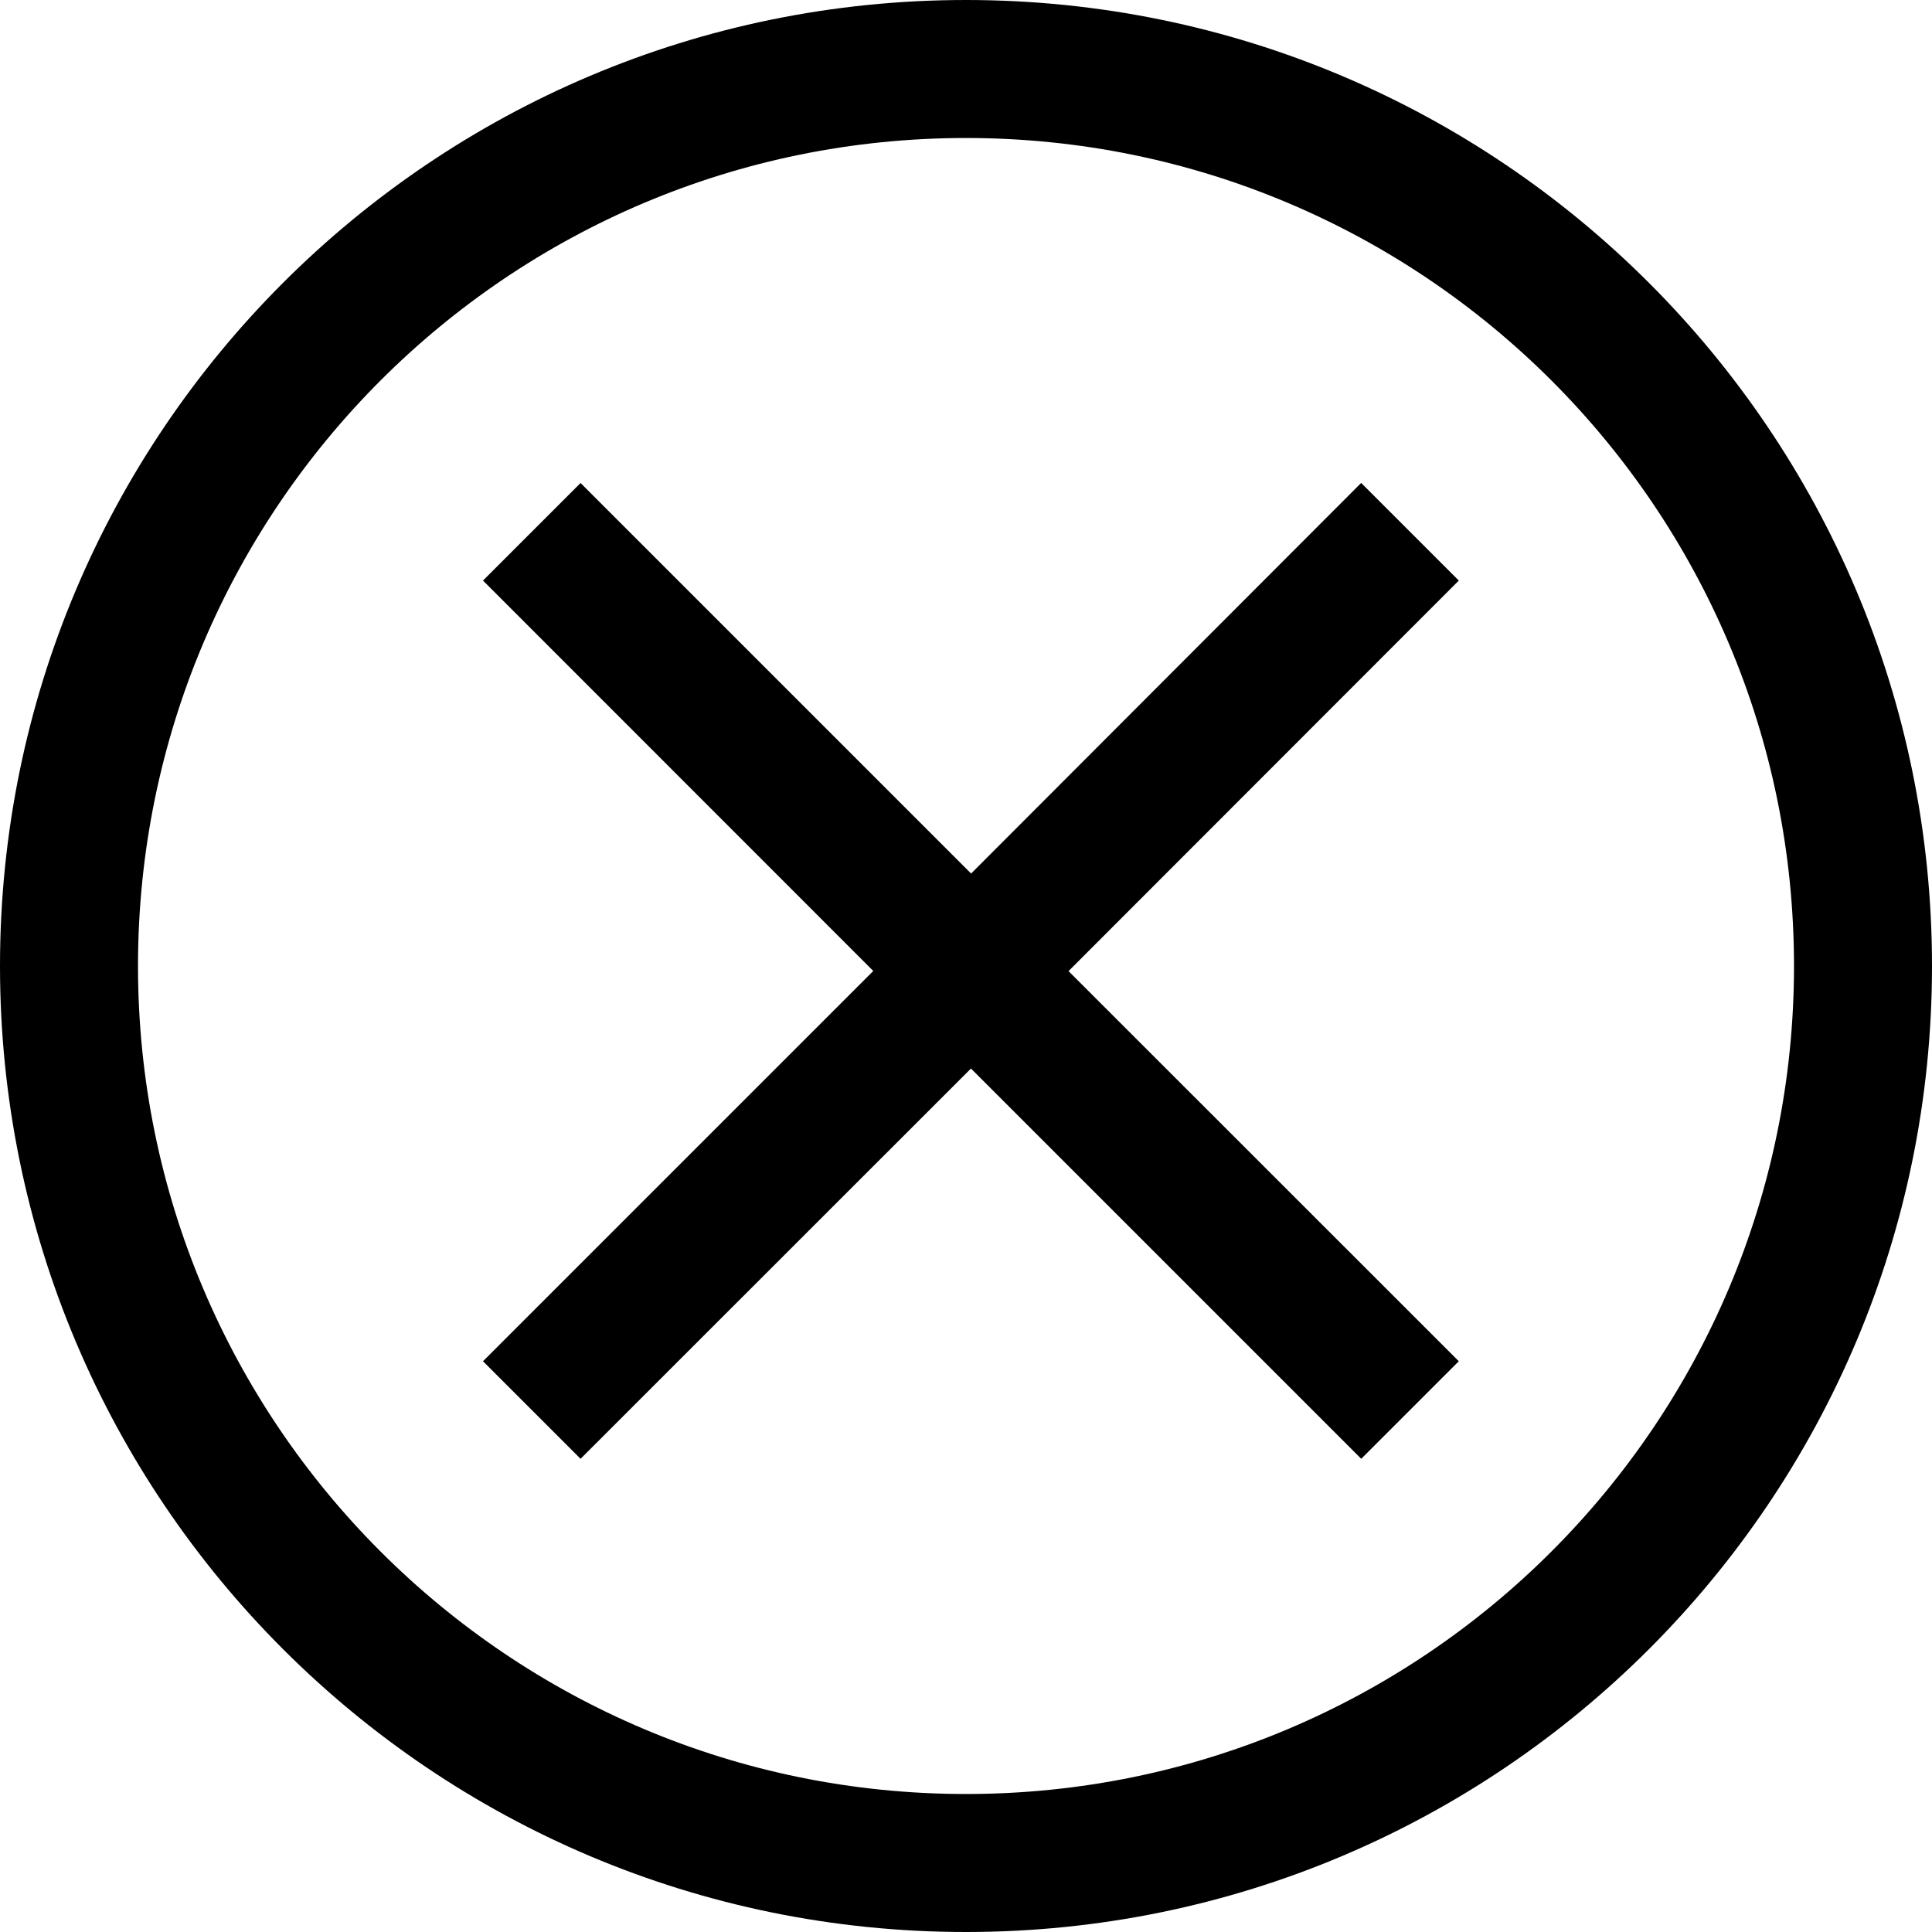
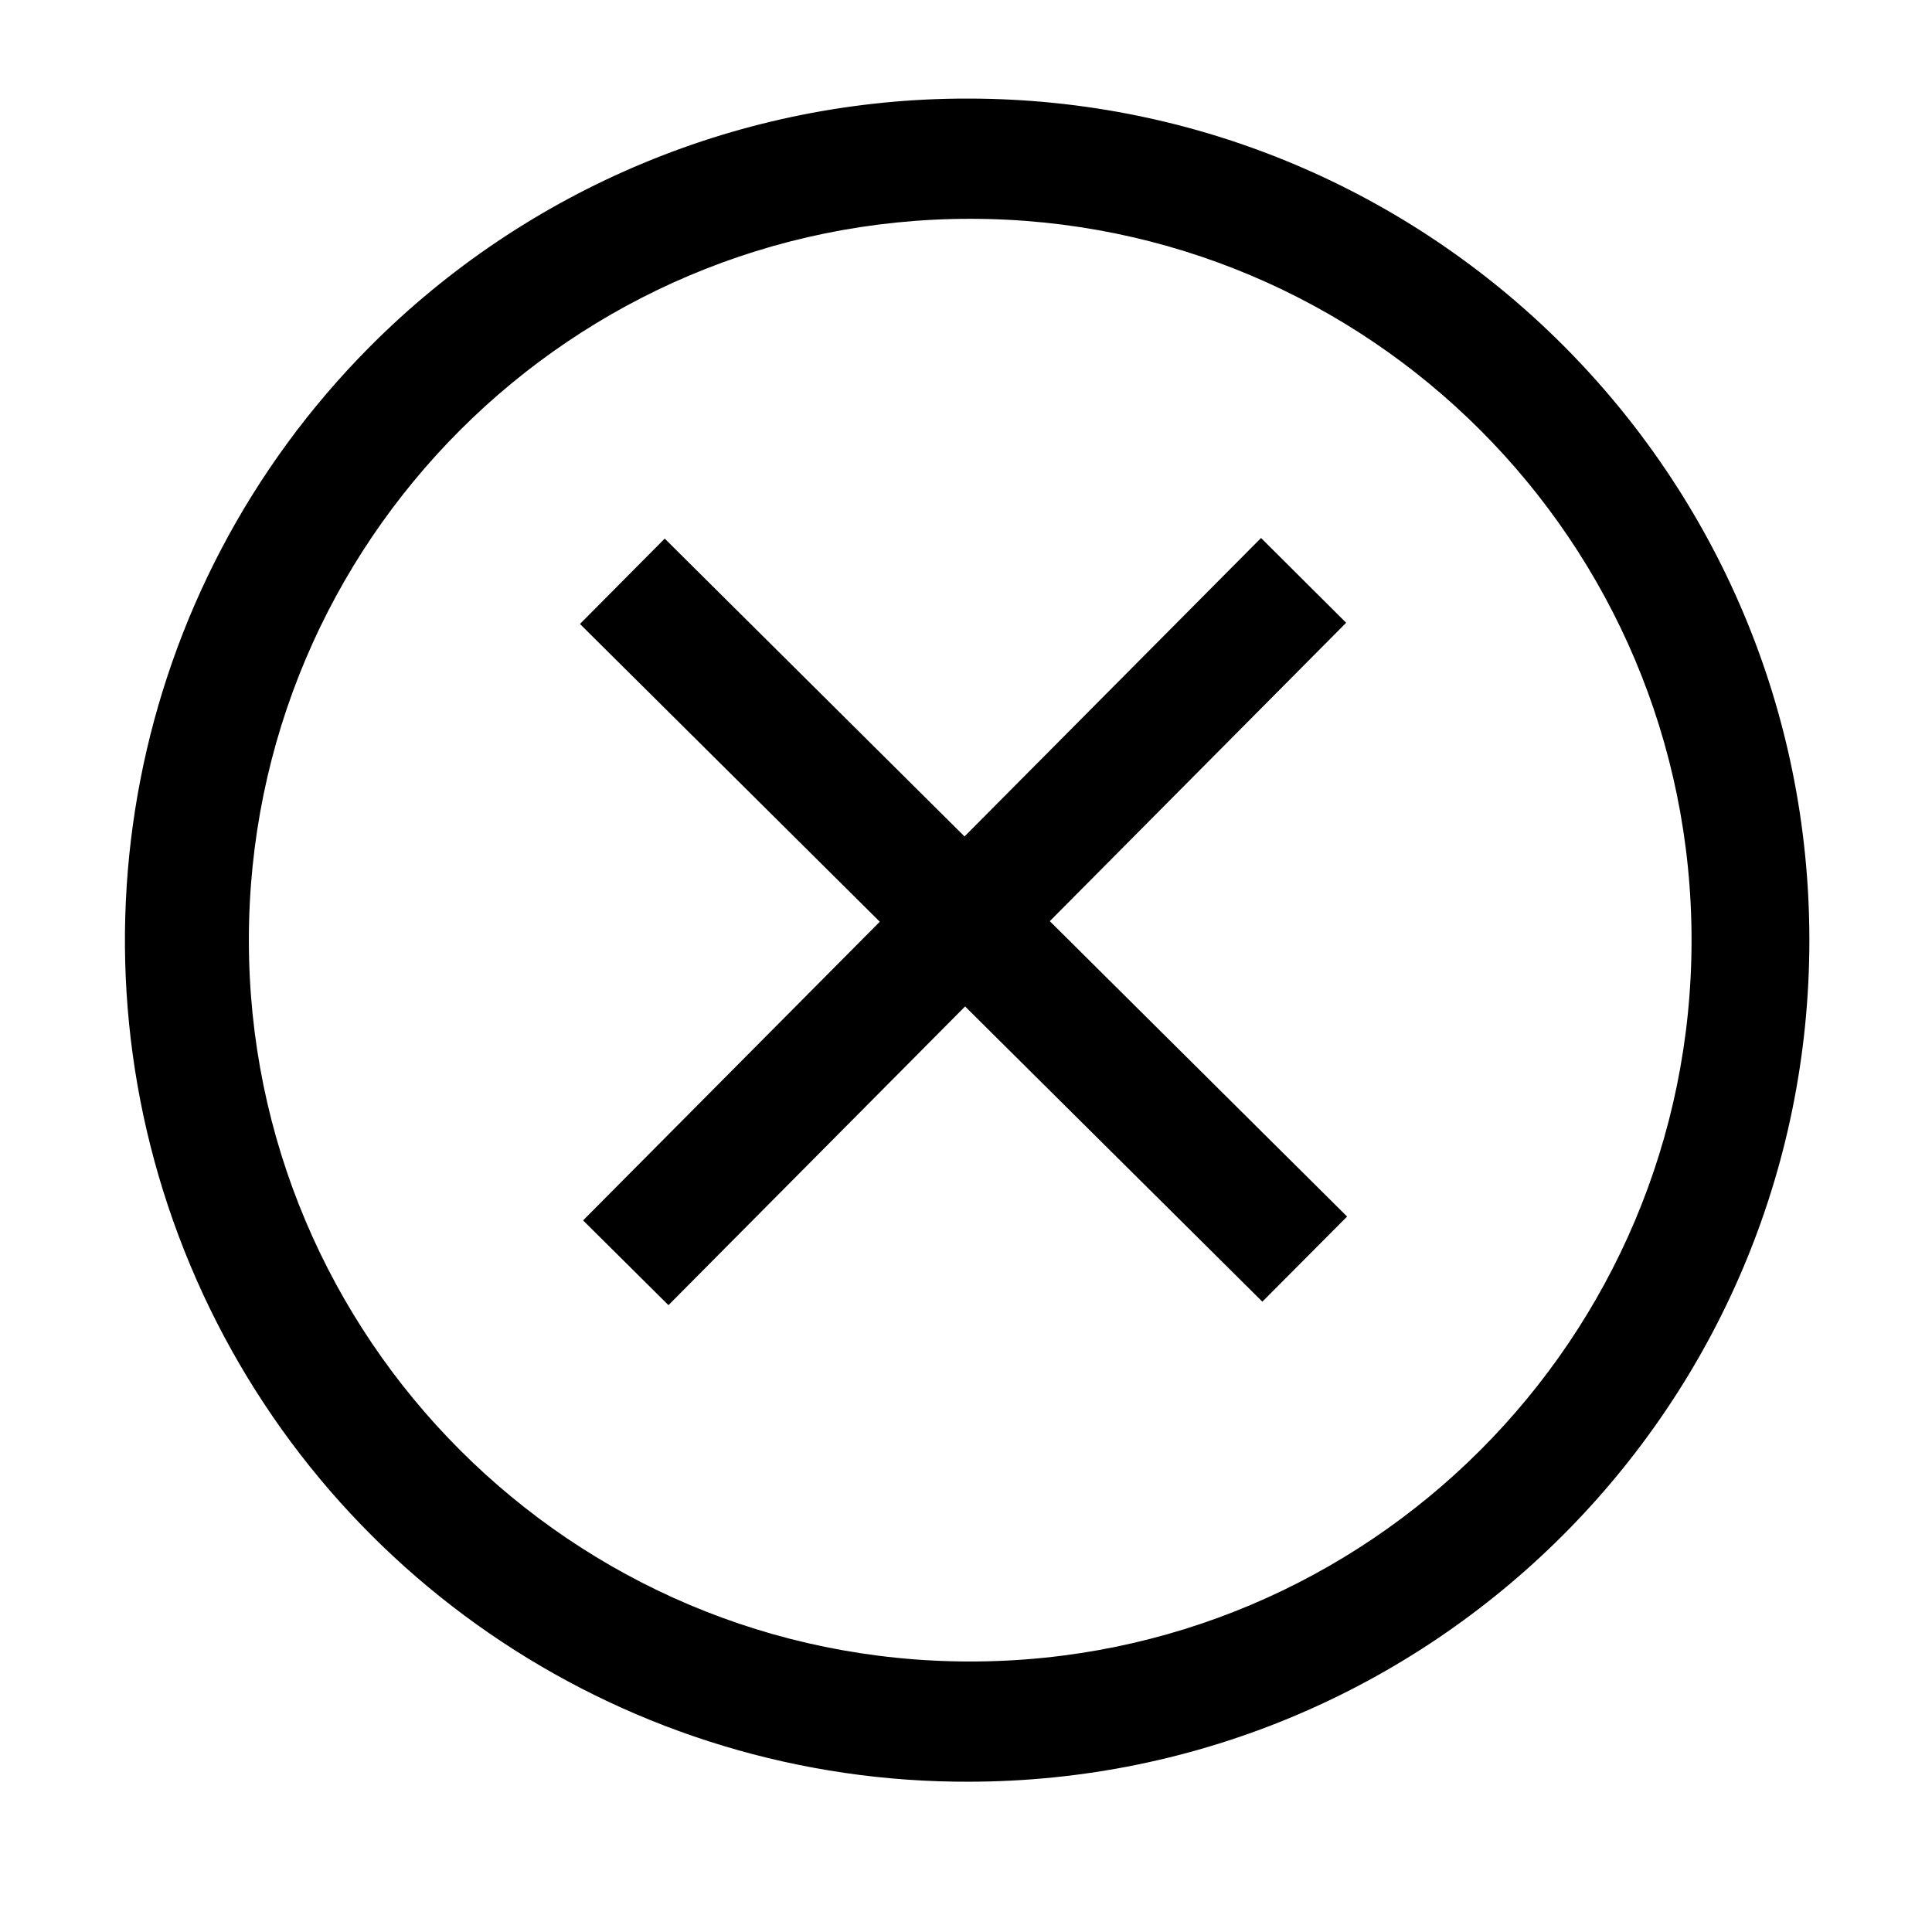
- <svg xmlns="http://www.w3.org/2000/svg" width="14" height="14" viewBox="0 0 14 14">
-   <path d="M7 0a7 7 0 110 14A7 7 0 017 0zm0 1a6 6 0 100 12A6 6 0 007 1zm2.864 2.5l.707.707-2.828 2.83 2.828 2.827-.707.707-2.828-2.828-2.829 2.828-.707-.707 2.828-2.828L3.5 4.207l.707-.707 2.83 2.83L9.863 3.5z" fill="currentColor" />
+ <svg xmlns="http://www.w3.org/2000/svg" viewBox="0 0 1024 1024" width="30" fill="currentColor">
+   <path d="M514.23 944.348a446.049 446.049 0 01-318.606-760.194A446.049 446.049 0 01512.956 52.251 446.049 446.049 0 01959.004 498.3a446.049 446.049 0 01-446.048 446.048zm0-828.375a382.327 382.327 0 000 764.654A382.327 382.327 0 00896.558 498.3 382.327 382.327 0 00514.23 115.973z" />
+   <path d="M669.073 689.91L307.39 330.713l44.924-45.242 361.681 359.324z" />
+   <path d="M713.486 330.076L354.29 691.758l-45.242-44.924 359.324-361.682z" />
</svg>
